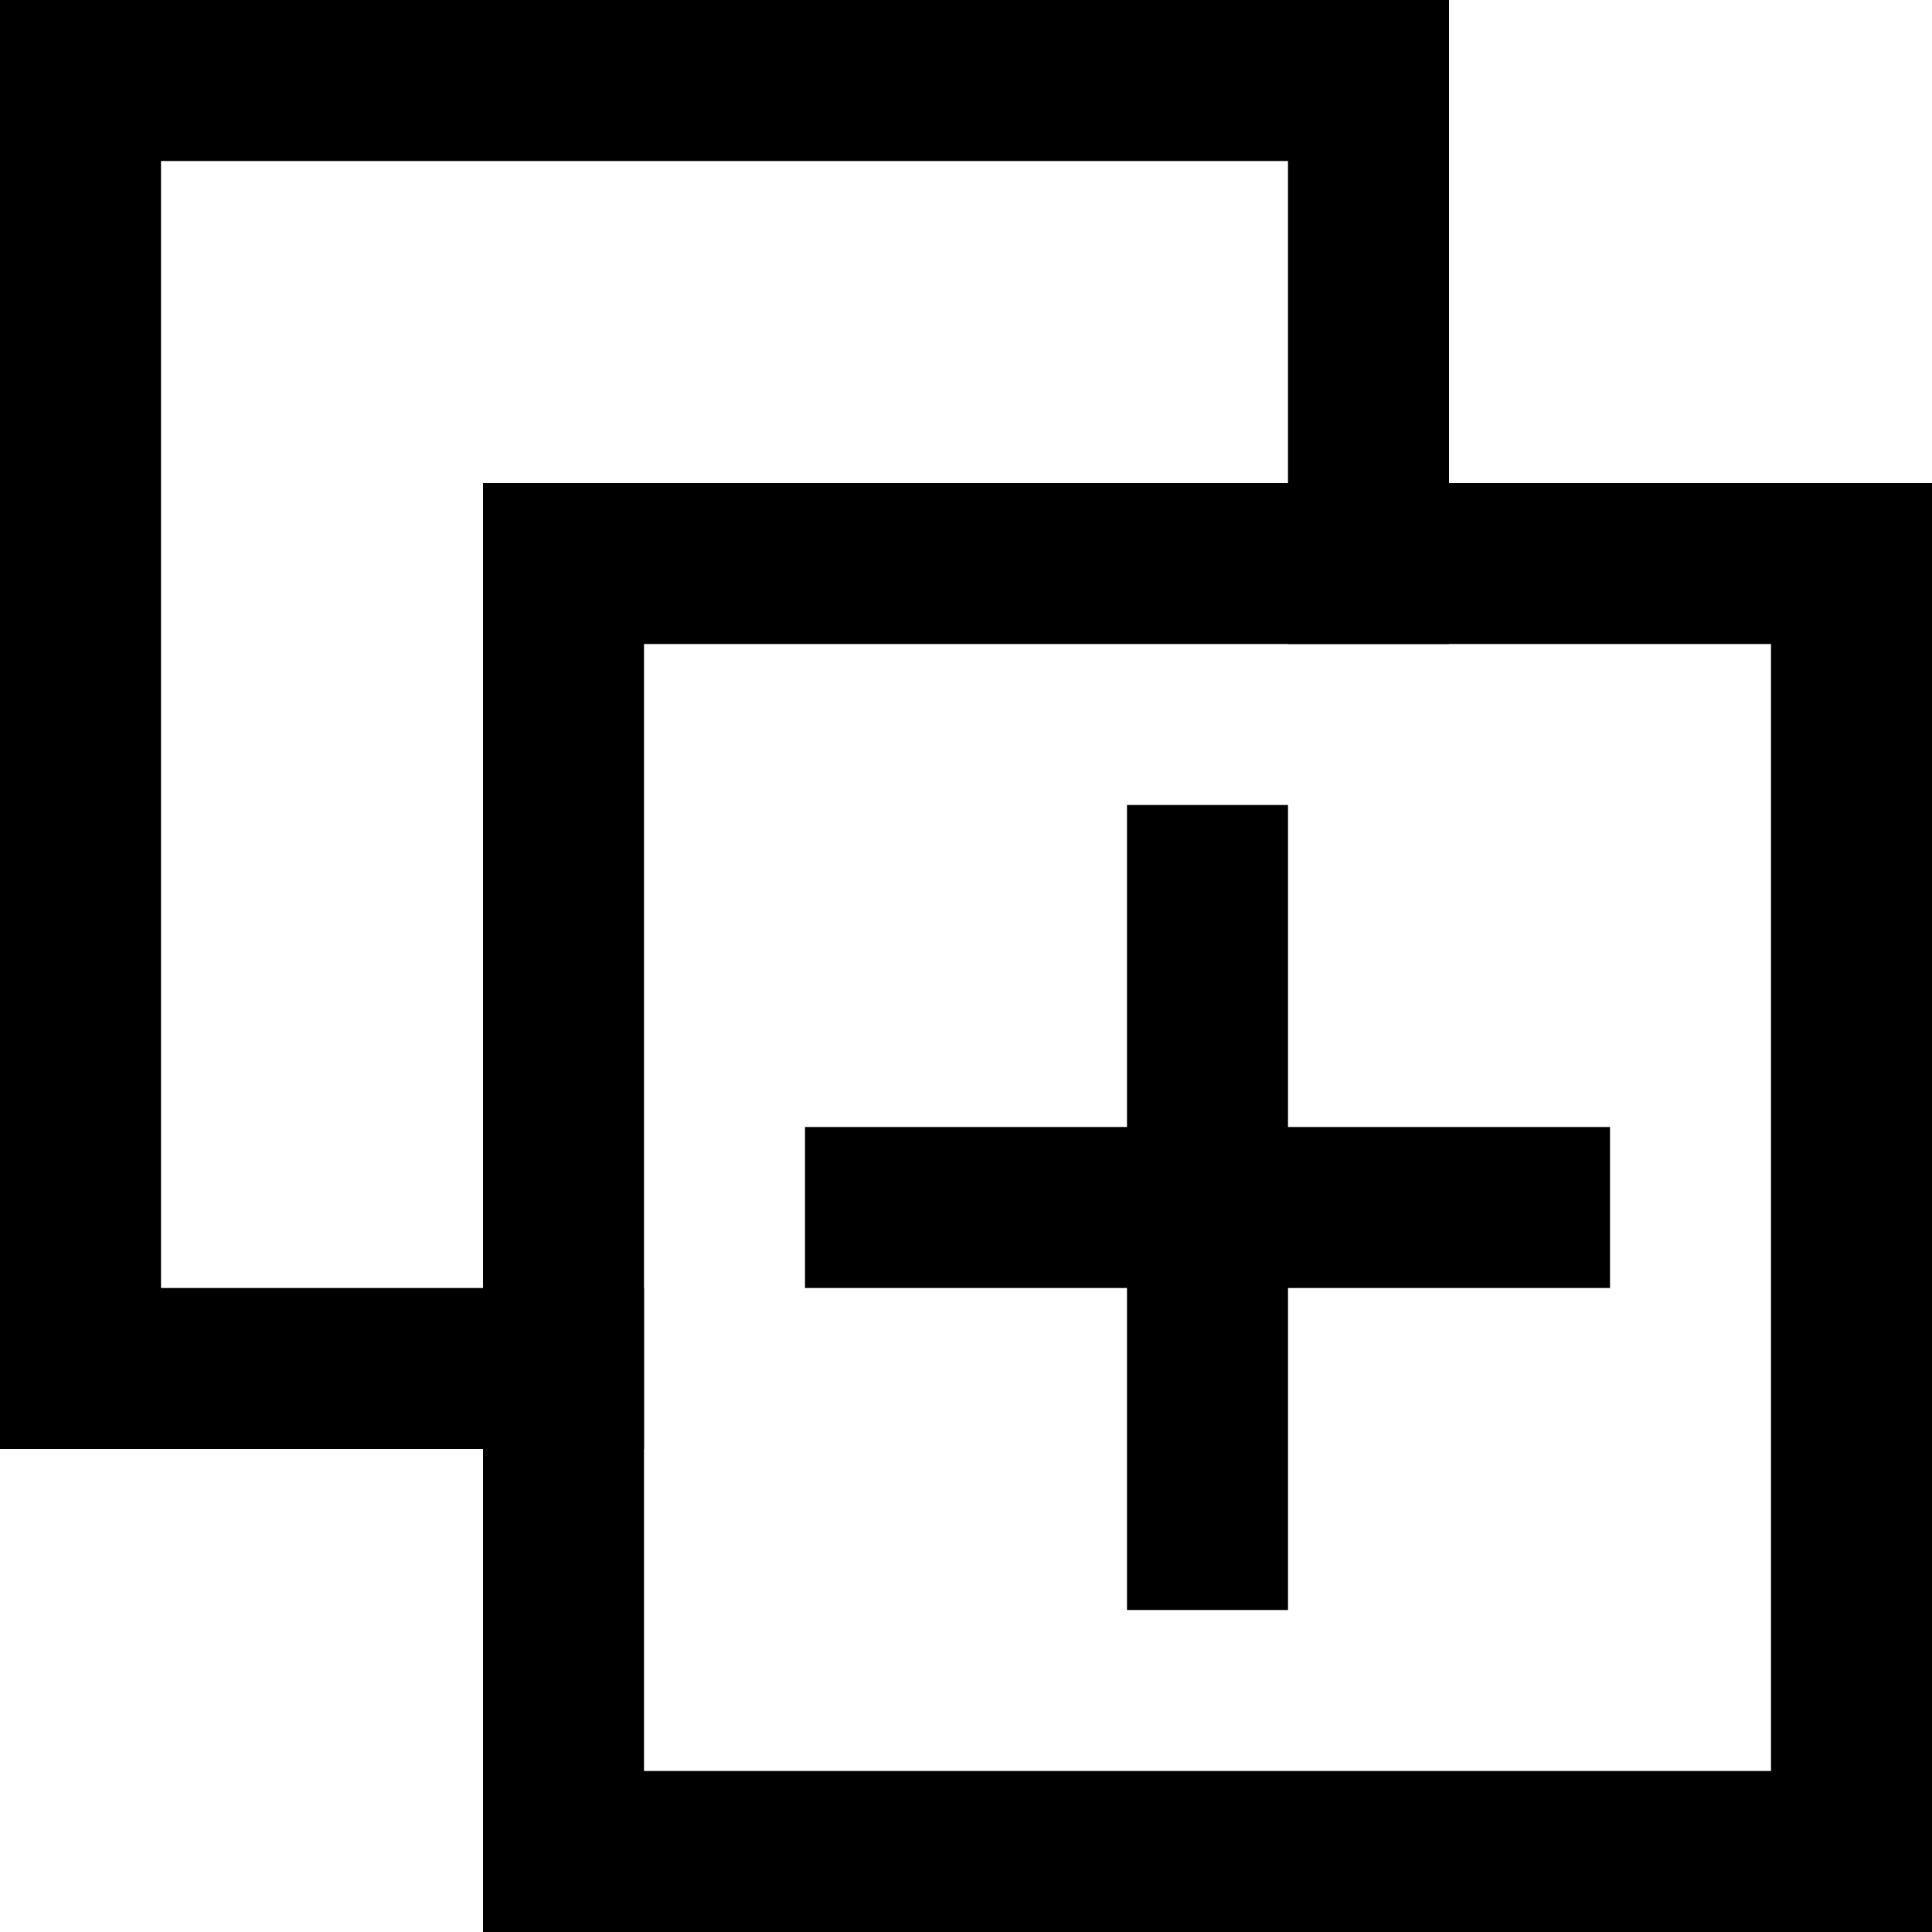
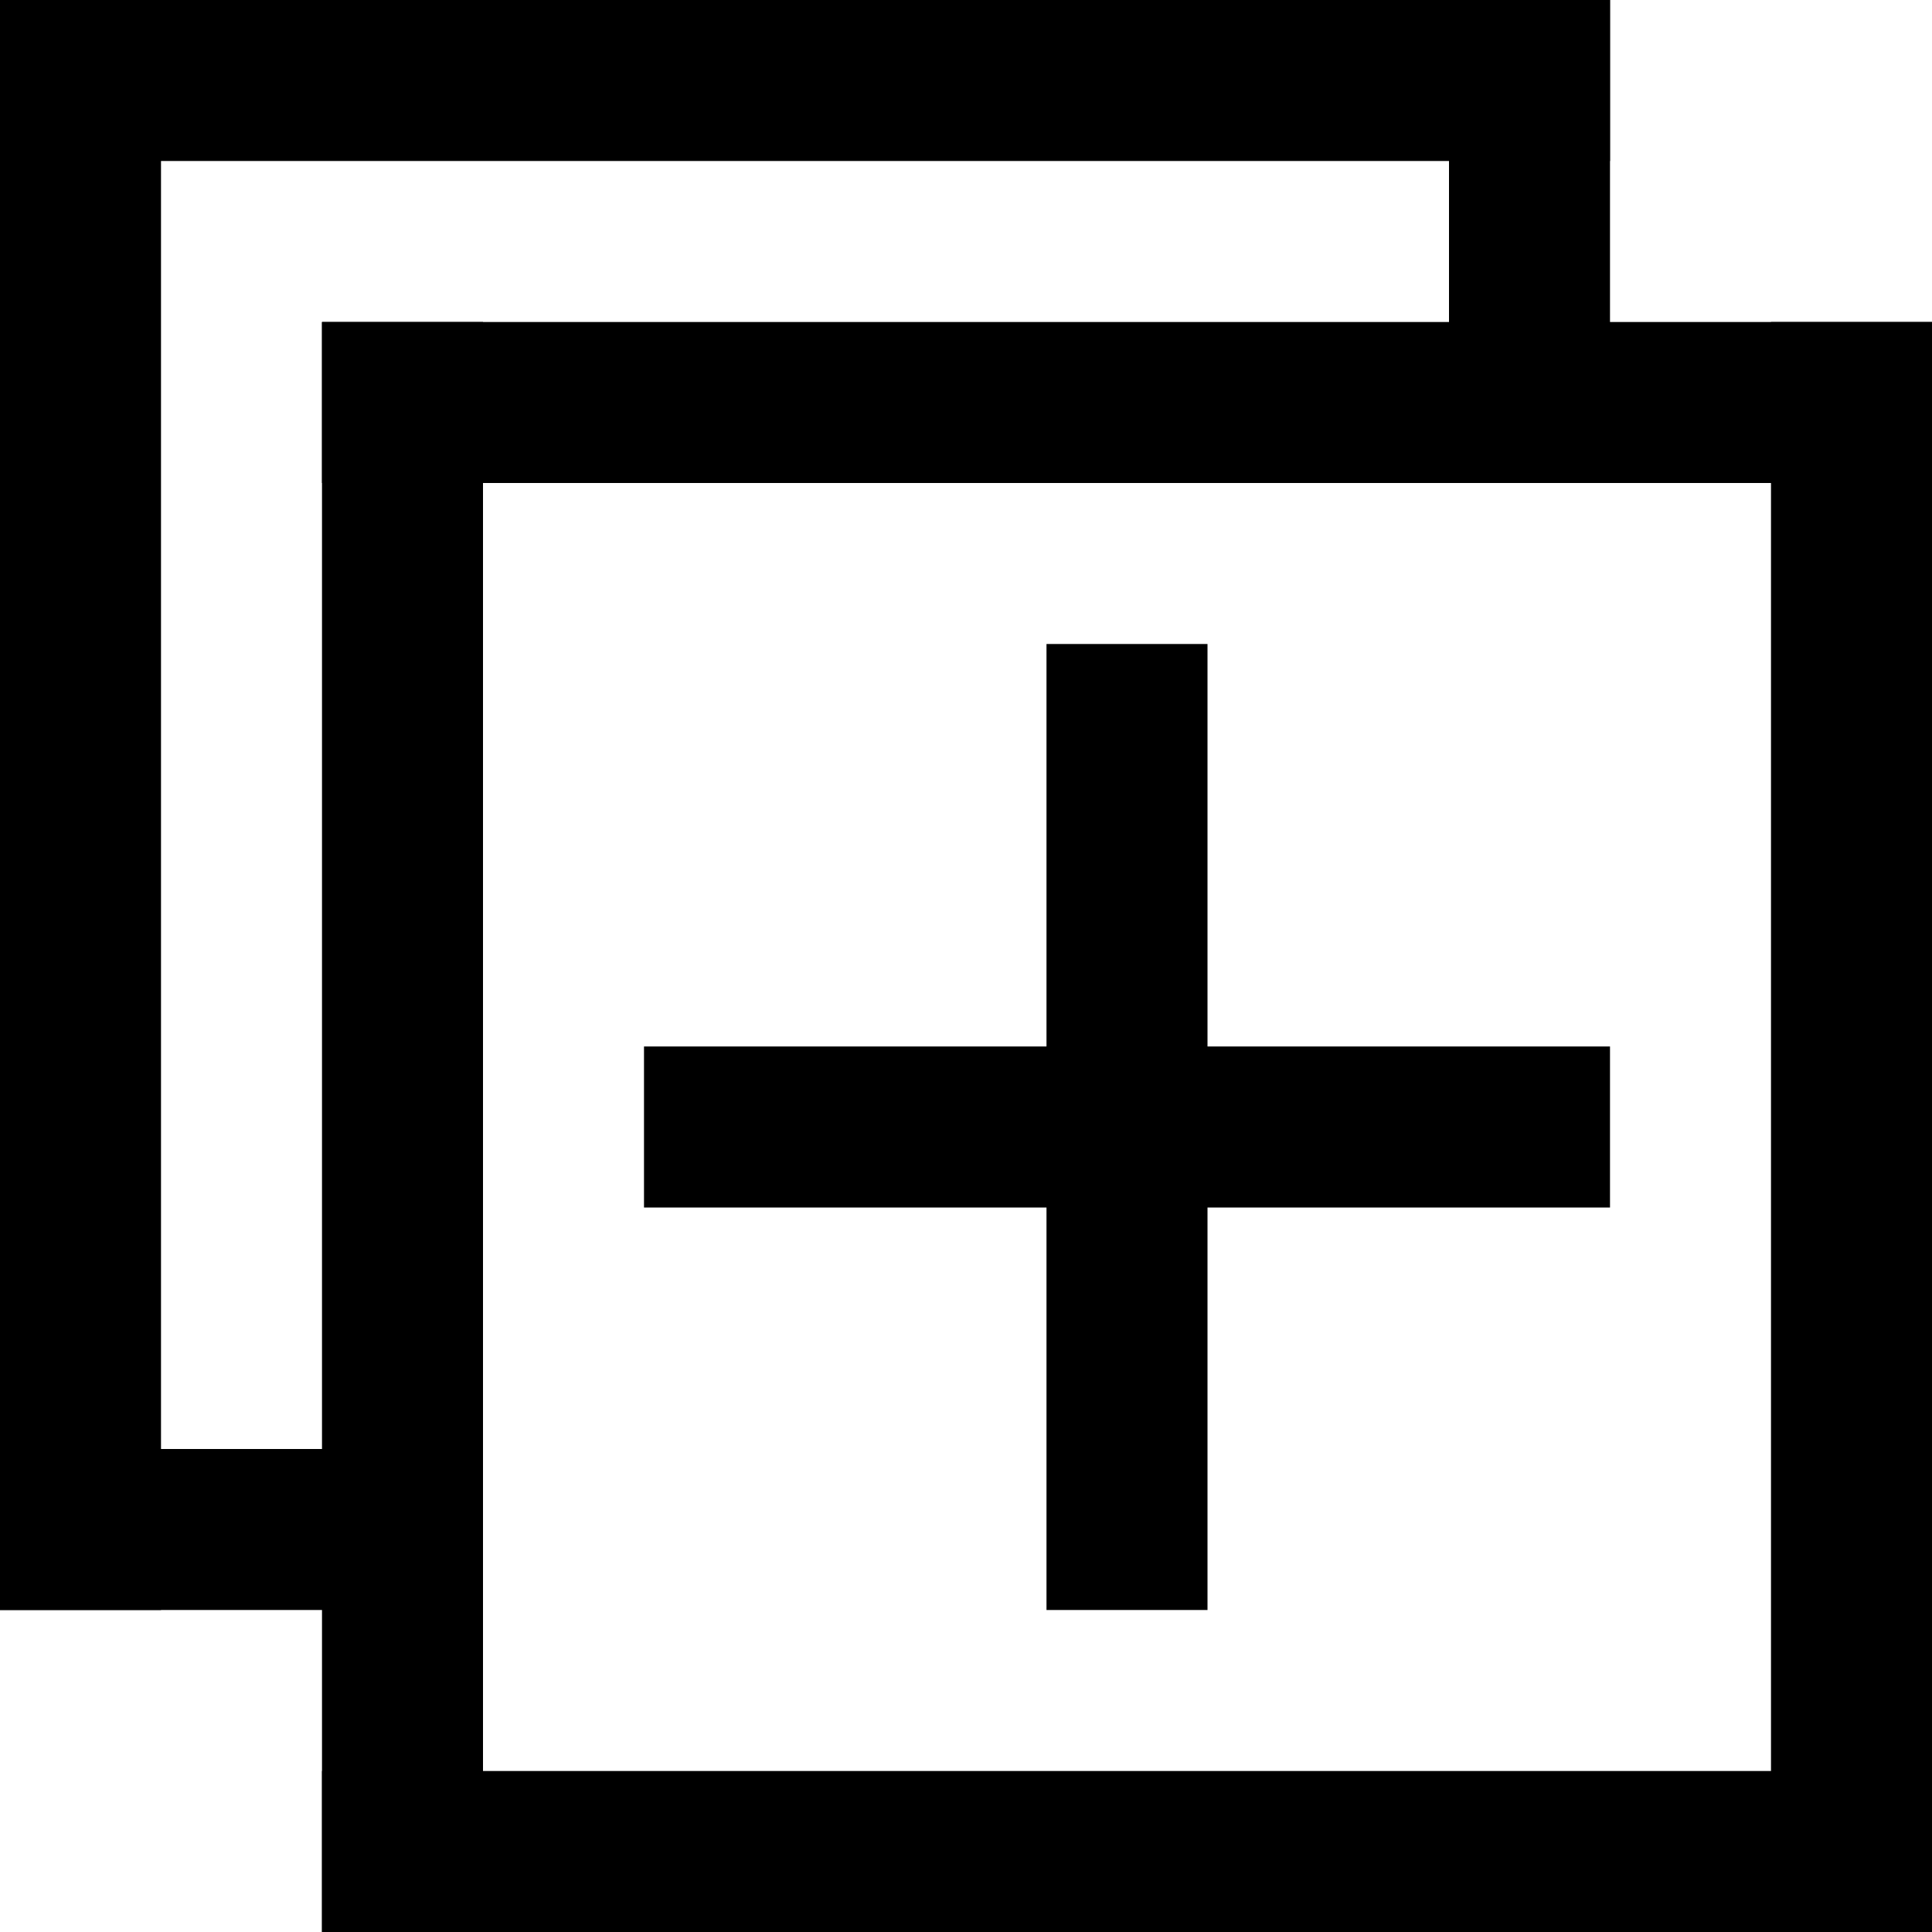
<svg xmlns="http://www.w3.org/2000/svg" width="100%" height="100%" viewBox="0 0 48 48" version="1.1">
  <defs />
  <g id="Page-1" stroke="none" stroke-width="1" fill="none" fill-rule="evenodd" stroke-linecap="square">
    <g id="Group-2" stroke="#000000" stroke-width="4">
-       <path d="M30,22 L30,38" id="Line" />
-       <path d="M30,22 L30,38" id="Line" transform="translate(30, 30) rotate(90) translate(-30, -30) " />
-       <path d="M46,46 L46,14" id="Line" transform="translate(46, 30) scale(-1, 1) translate(-46, -30) " />
-       <path d="M14,46 L14,14" id="Line" transform="translate(14, 30) scale(-1, 1) translate(-14, -30) " />
-       <path d="M30,30 L30,-2" id="Line" transform="translate(30, 14) scale(-1, 1) rotate(90) translate(-30, -14) " />
-       <path d="M30,62 L30,30" id="Line" transform="translate(30, 46) scale(-1, 1) rotate(90) translate(-30, -46) " />
-       <path d="M34,14 L34,2" id="Line" transform="translate(34, 8) scale(-1, 1) translate(-34, -8) " />
-       <path d="M2,34 L2,2" id="Line" transform="translate(2, 18) scale(-1, 1) translate(-2, -18) " />
-       <path d="M18,18 L18,-14" id="Line" transform="translate(18, 2) scale(-1, 1) rotate(90) translate(-18, -2) " />
-       <path d="M7,41 L7,29" id="Line" transform="translate(7.5, 34.5) scale(-1, 1) rotate(90) translate(-7.5, -34.5) " />
+       <path d="M28,18 L28,38" id="Line" />
+       <path d="M28,18 L28,38" id="Line" transform="translate(28, 28) rotate(90) translate(-28, -28) " />
+       <path d="M46,46 L46,10" id="Line" transform="translate(46, 28) scale(-1, 1) translate(-46, -28) " />
+       <path d="M10,46 L10,10" id="Line" transform="translate(10, 28) scale(-1, 1) translate(-10, -28) " />
+       <path d="M27.5,28.5 L27.5,-7.5" id="Line" transform="translate(28, 10.5) scale(-1, 1) rotate(90) translate(-28, -10.5) " />
+       <path d="M28,64 L28,28" id="Line" transform="translate(28, 46) scale(-1, 1) rotate(90) translate(-28, -46) " />
+       <path d="M38,10 L38,2" id="Line" transform="translate(38, 6) scale(-1, 1) translate(-38, -6) " />
+       <path d="M2,38 L2,2" id="Line" transform="translate(2, 20) scale(-1, 1) translate(-2, -20) " />
+       <path d="M19.5,20.5 L19.5,-15.5" id="Line" transform="translate(20, 2.5) scale(-1, 1) rotate(90) translate(-20, -2.5) " />
+       <path d="M5,43 L5,35" id="Line" transform="translate(5.5, 38.5) scale(-1, 1) rotate(90) translate(-5.5, -38.5) " />
    </g>
  </g>
</svg>
